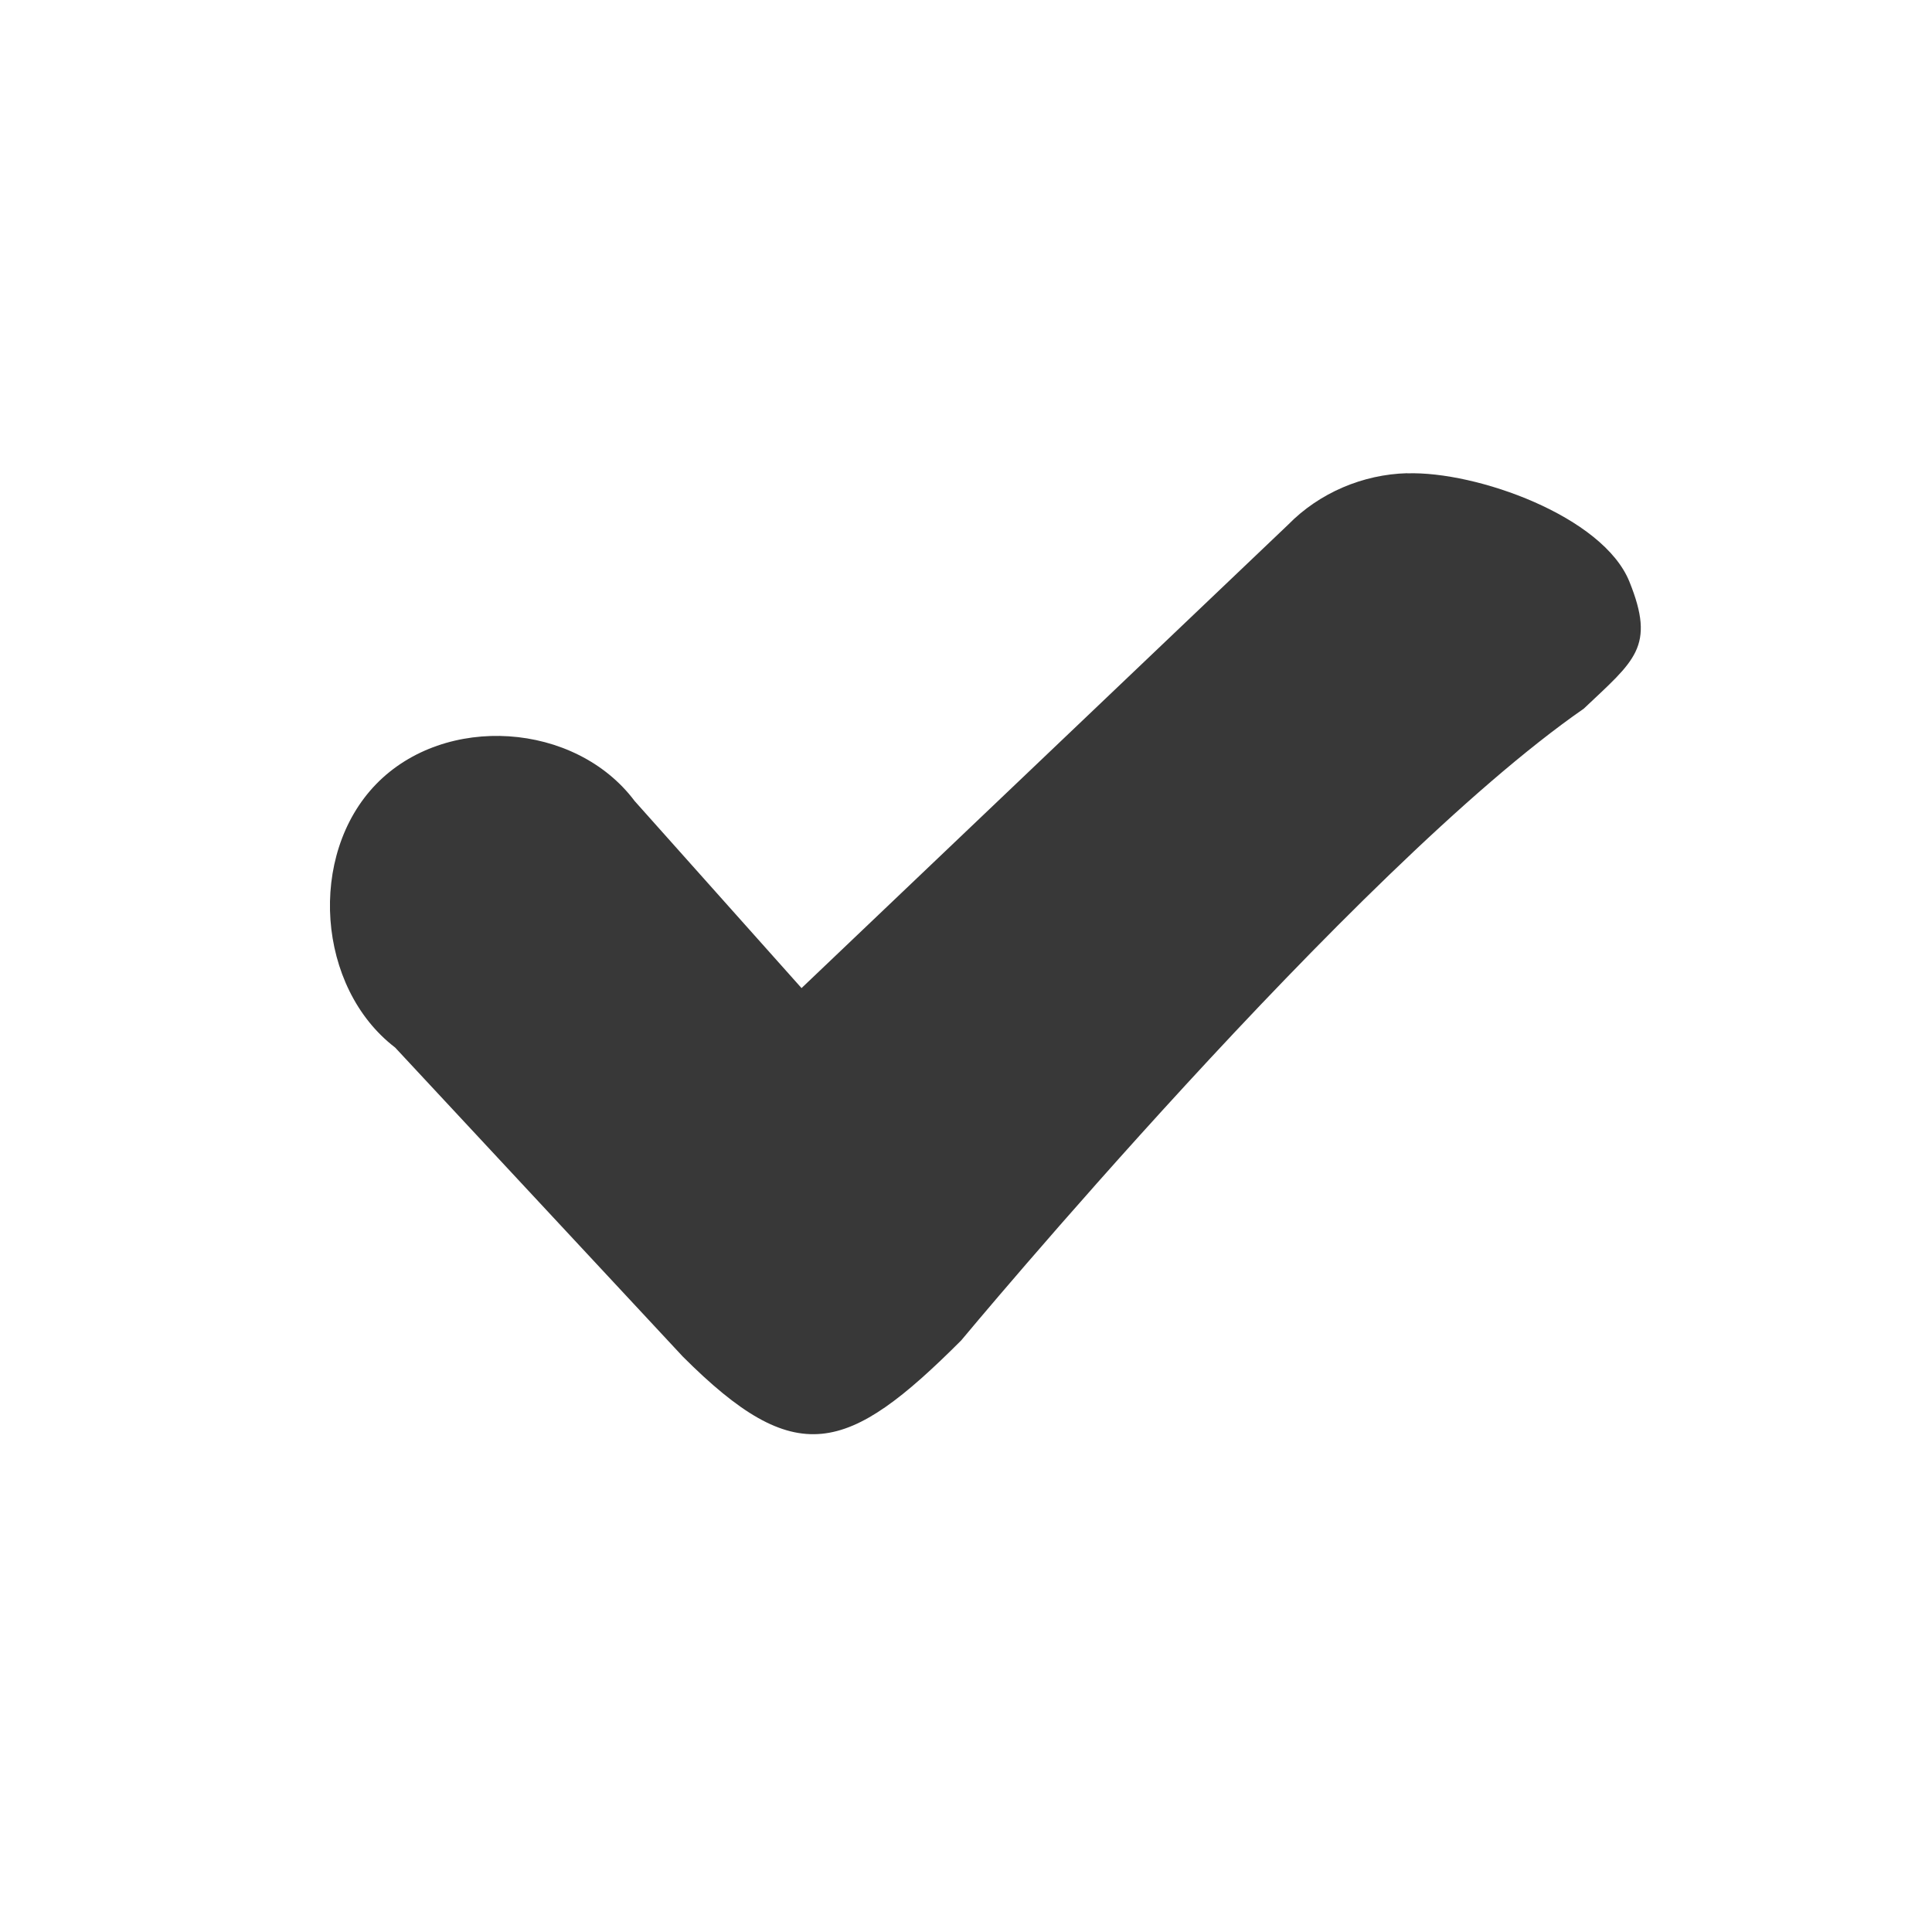
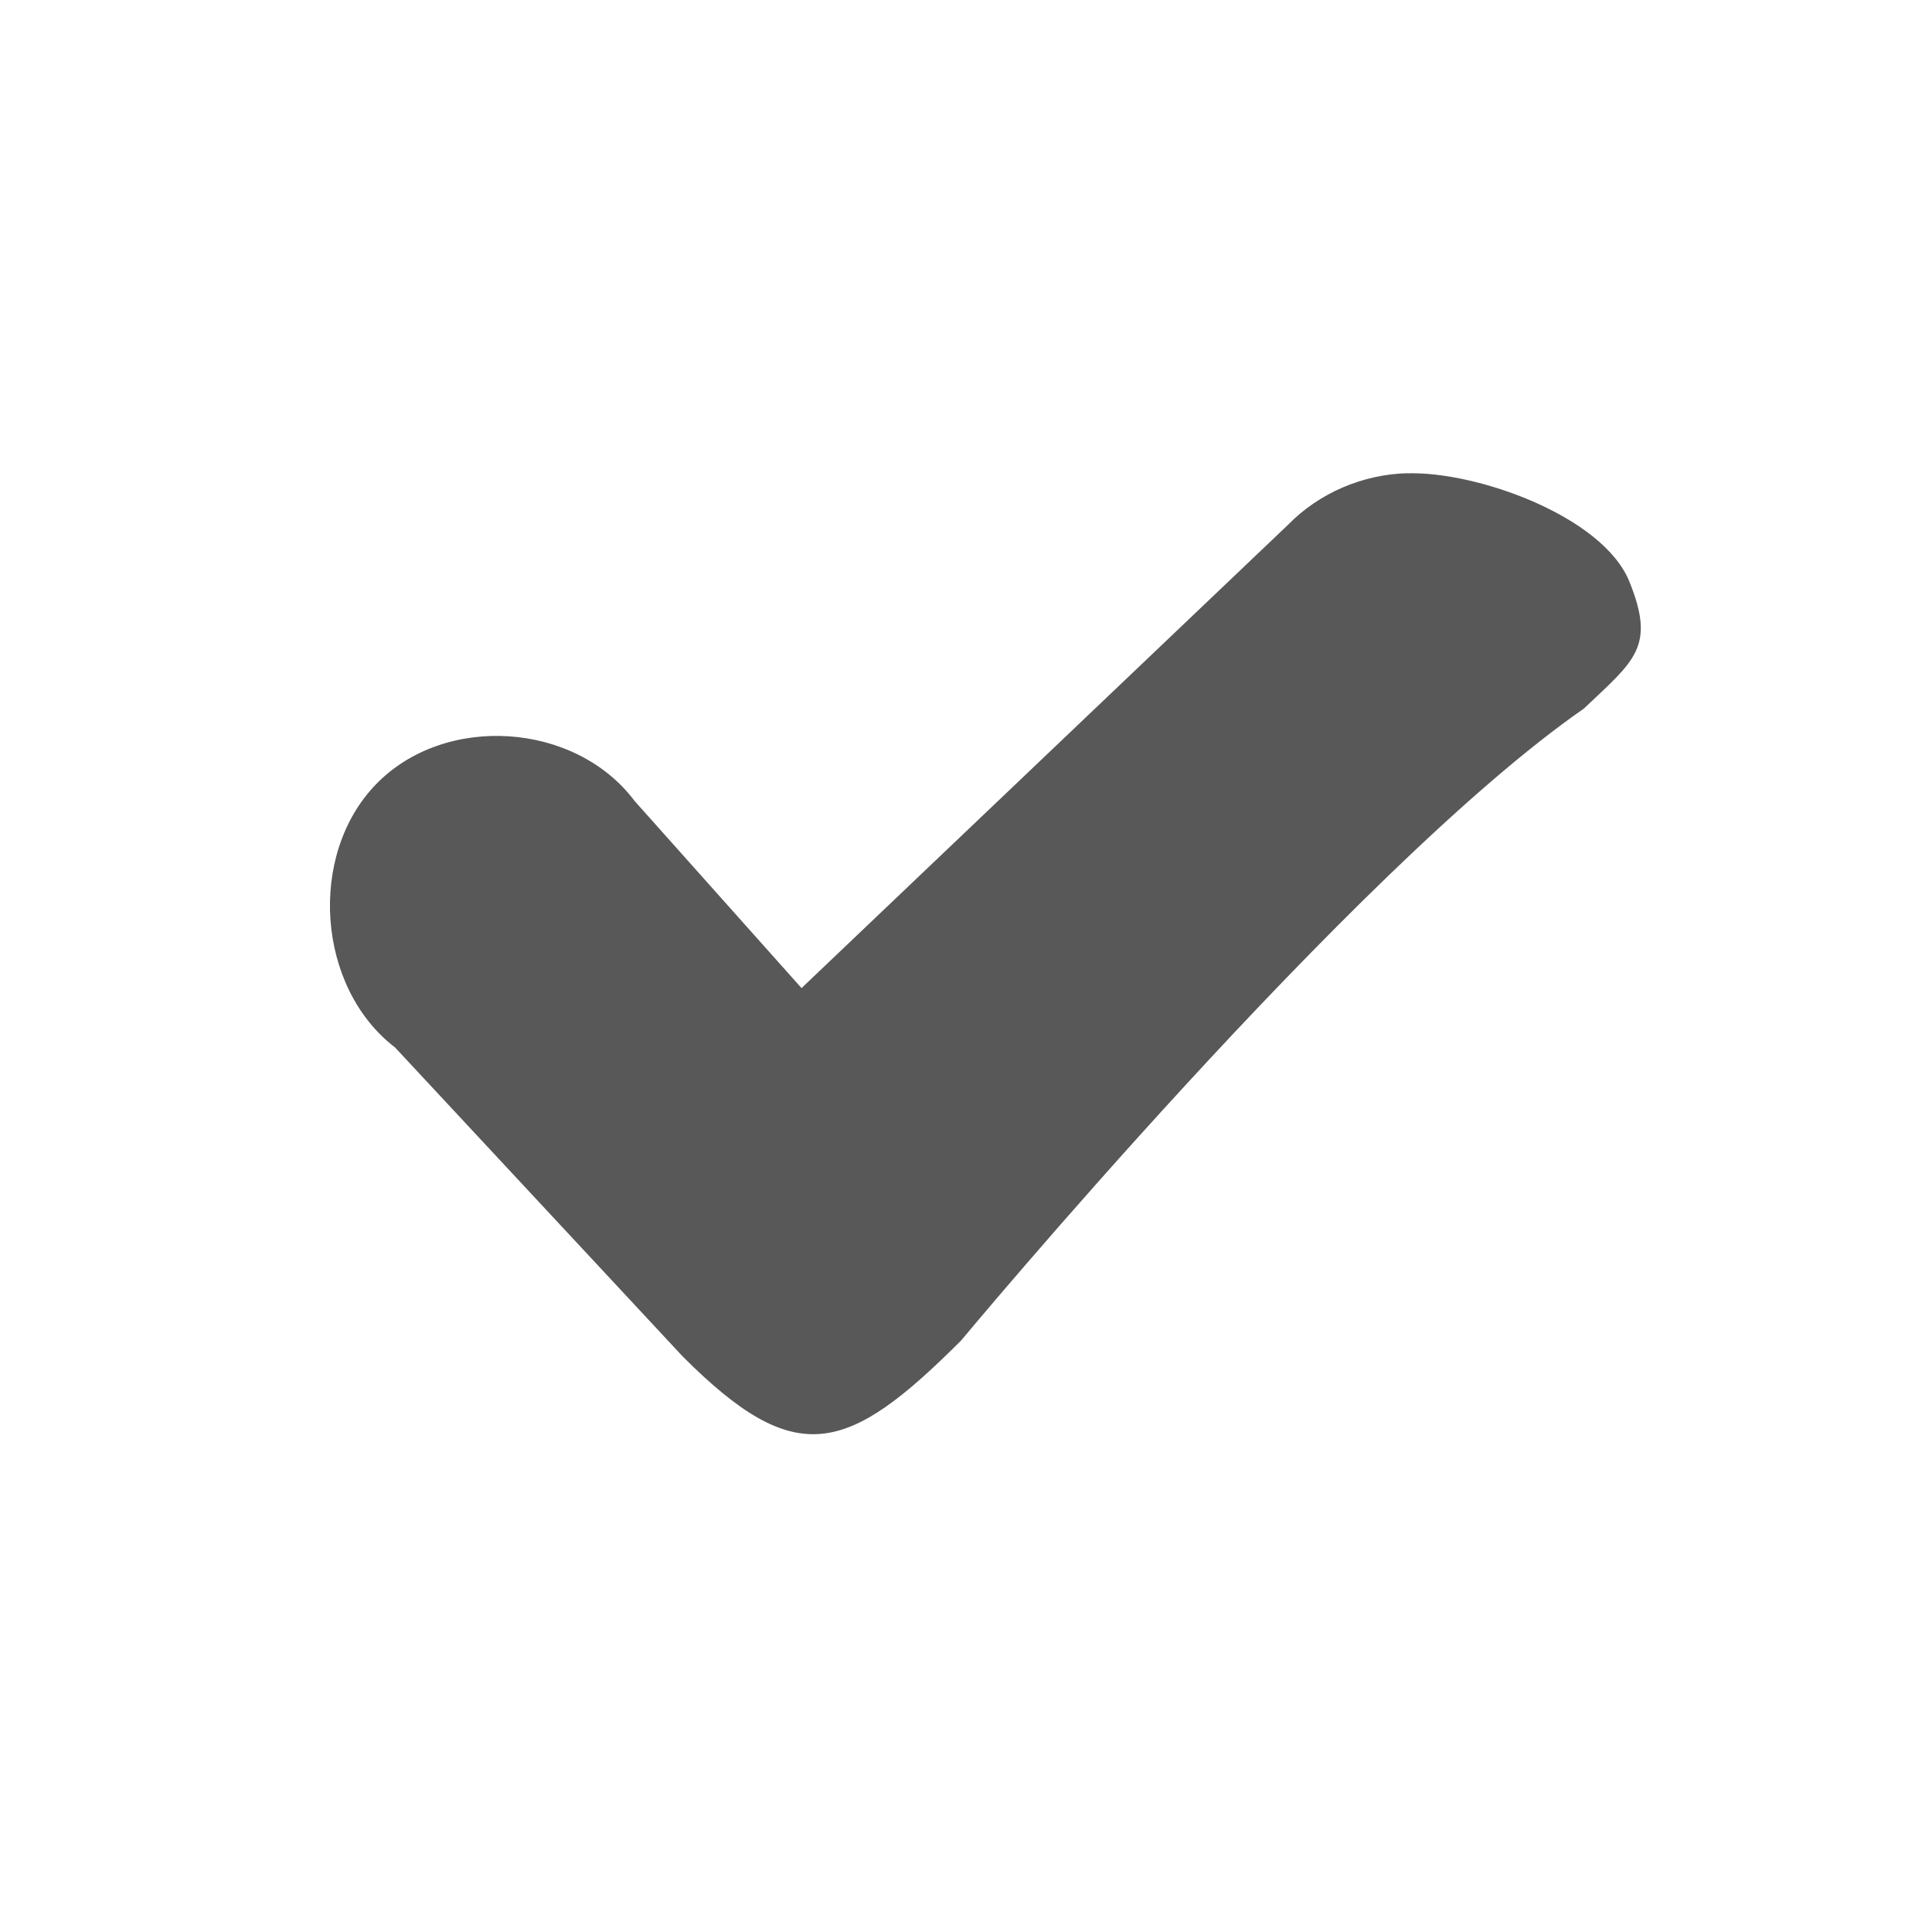
<svg xmlns="http://www.w3.org/2000/svg" viewBox="0 0 16 16">
  <g transform="translate(0 -1036.362)">
-     <path style="fill:#383838;line-height:normal;color:#d8d8d8" d="m 11.653,1040.281 c -0.366,0.01 -0.727,0.162 -0.986,0.427 l -4.029,3.837 -1.382,-1.549 c -0.492,-0.656 -1.571,-0.727 -2.141,-0.14 -0.57,0.587 -0.491,1.685 0.157,2.181 l 2.383,2.56 c 0.937,0.937 1.359,0.812 2.305,-0.134 0,0 3.25,-3.91 5.156,-5.232 0.421,-0.399 0.597,-0.51 0.378,-1.052 -0.219,-0.542 -1.266,-0.916 -1.841,-0.897 z" />
+     <path style="fill:#585858;line-height:normal;color:#d8d8d8" d="m 11.653,1040.281 c -0.366,0.01 -0.727,0.162 -0.986,0.427 l -4.029,3.837 -1.382,-1.549 c -0.492,-0.656 -1.571,-0.727 -2.141,-0.14 -0.57,0.587 -0.491,1.685 0.157,2.181 l 2.383,2.56 c 0.937,0.937 1.359,0.812 2.305,-0.134 0,0 3.25,-3.91 5.156,-5.232 0.421,-0.399 0.597,-0.51 0.378,-1.052 -0.219,-0.542 -1.266,-0.916 -1.841,-0.897 z" />
  </g>
</svg>
